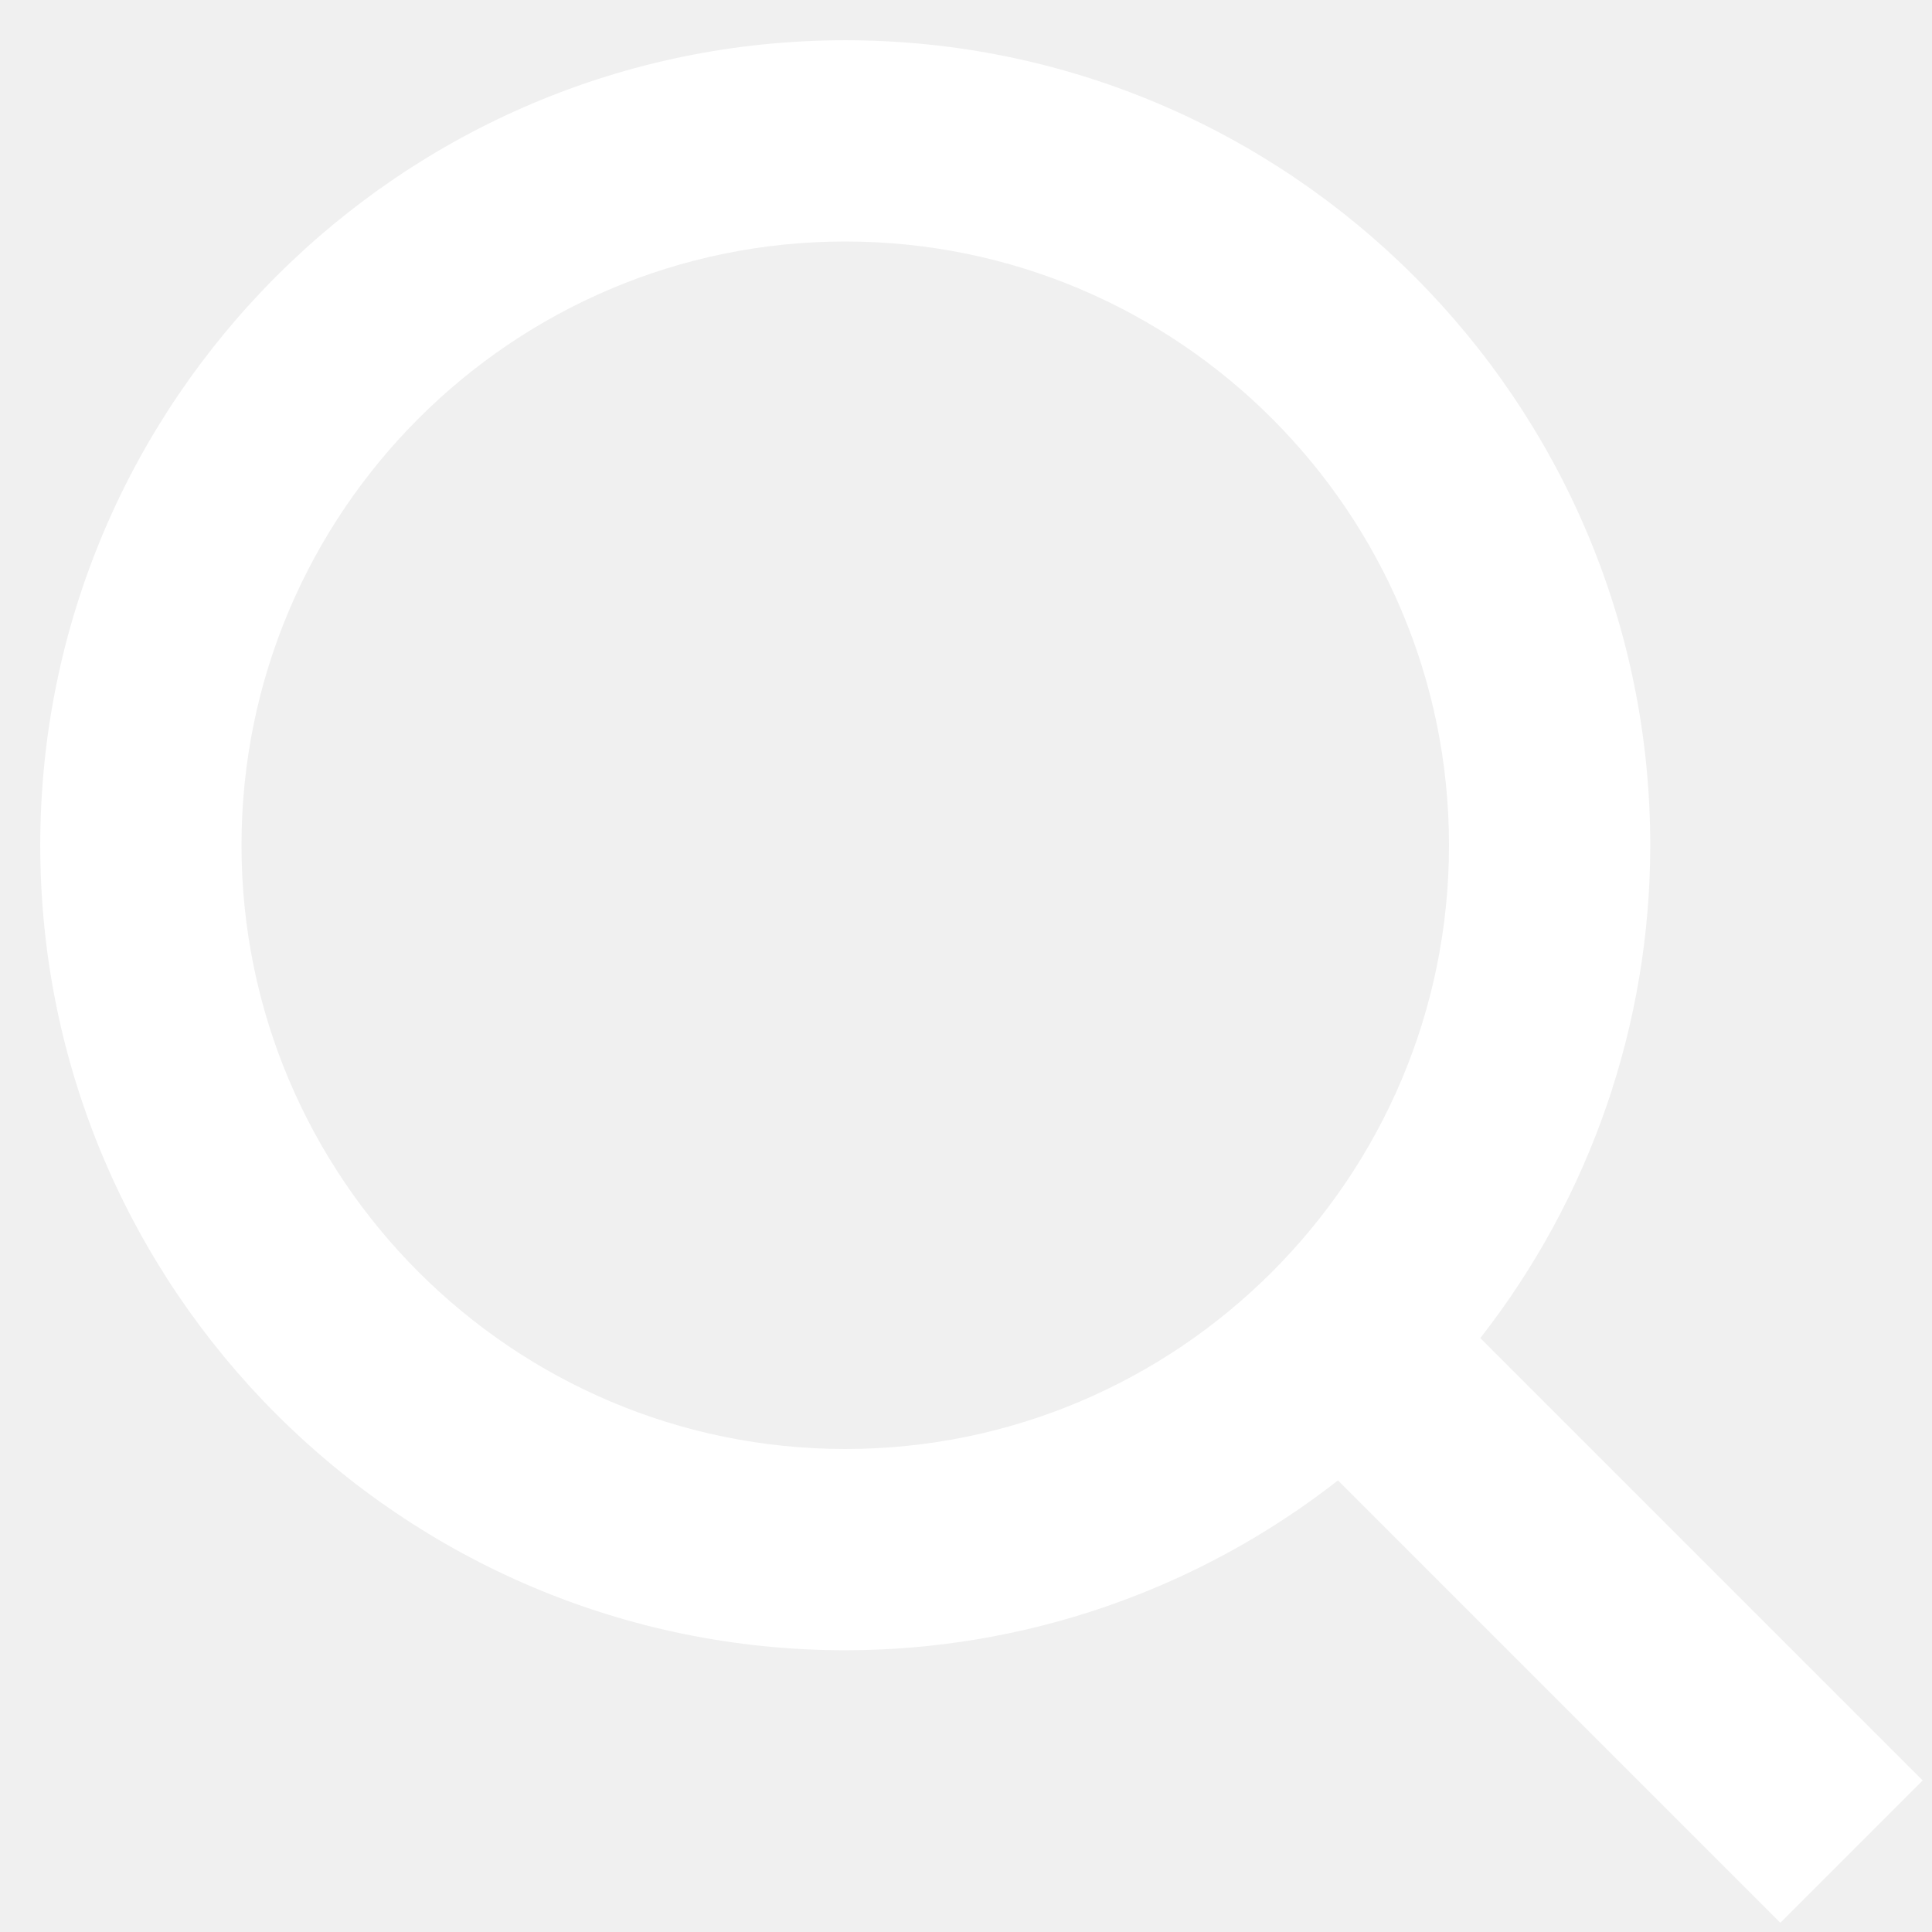
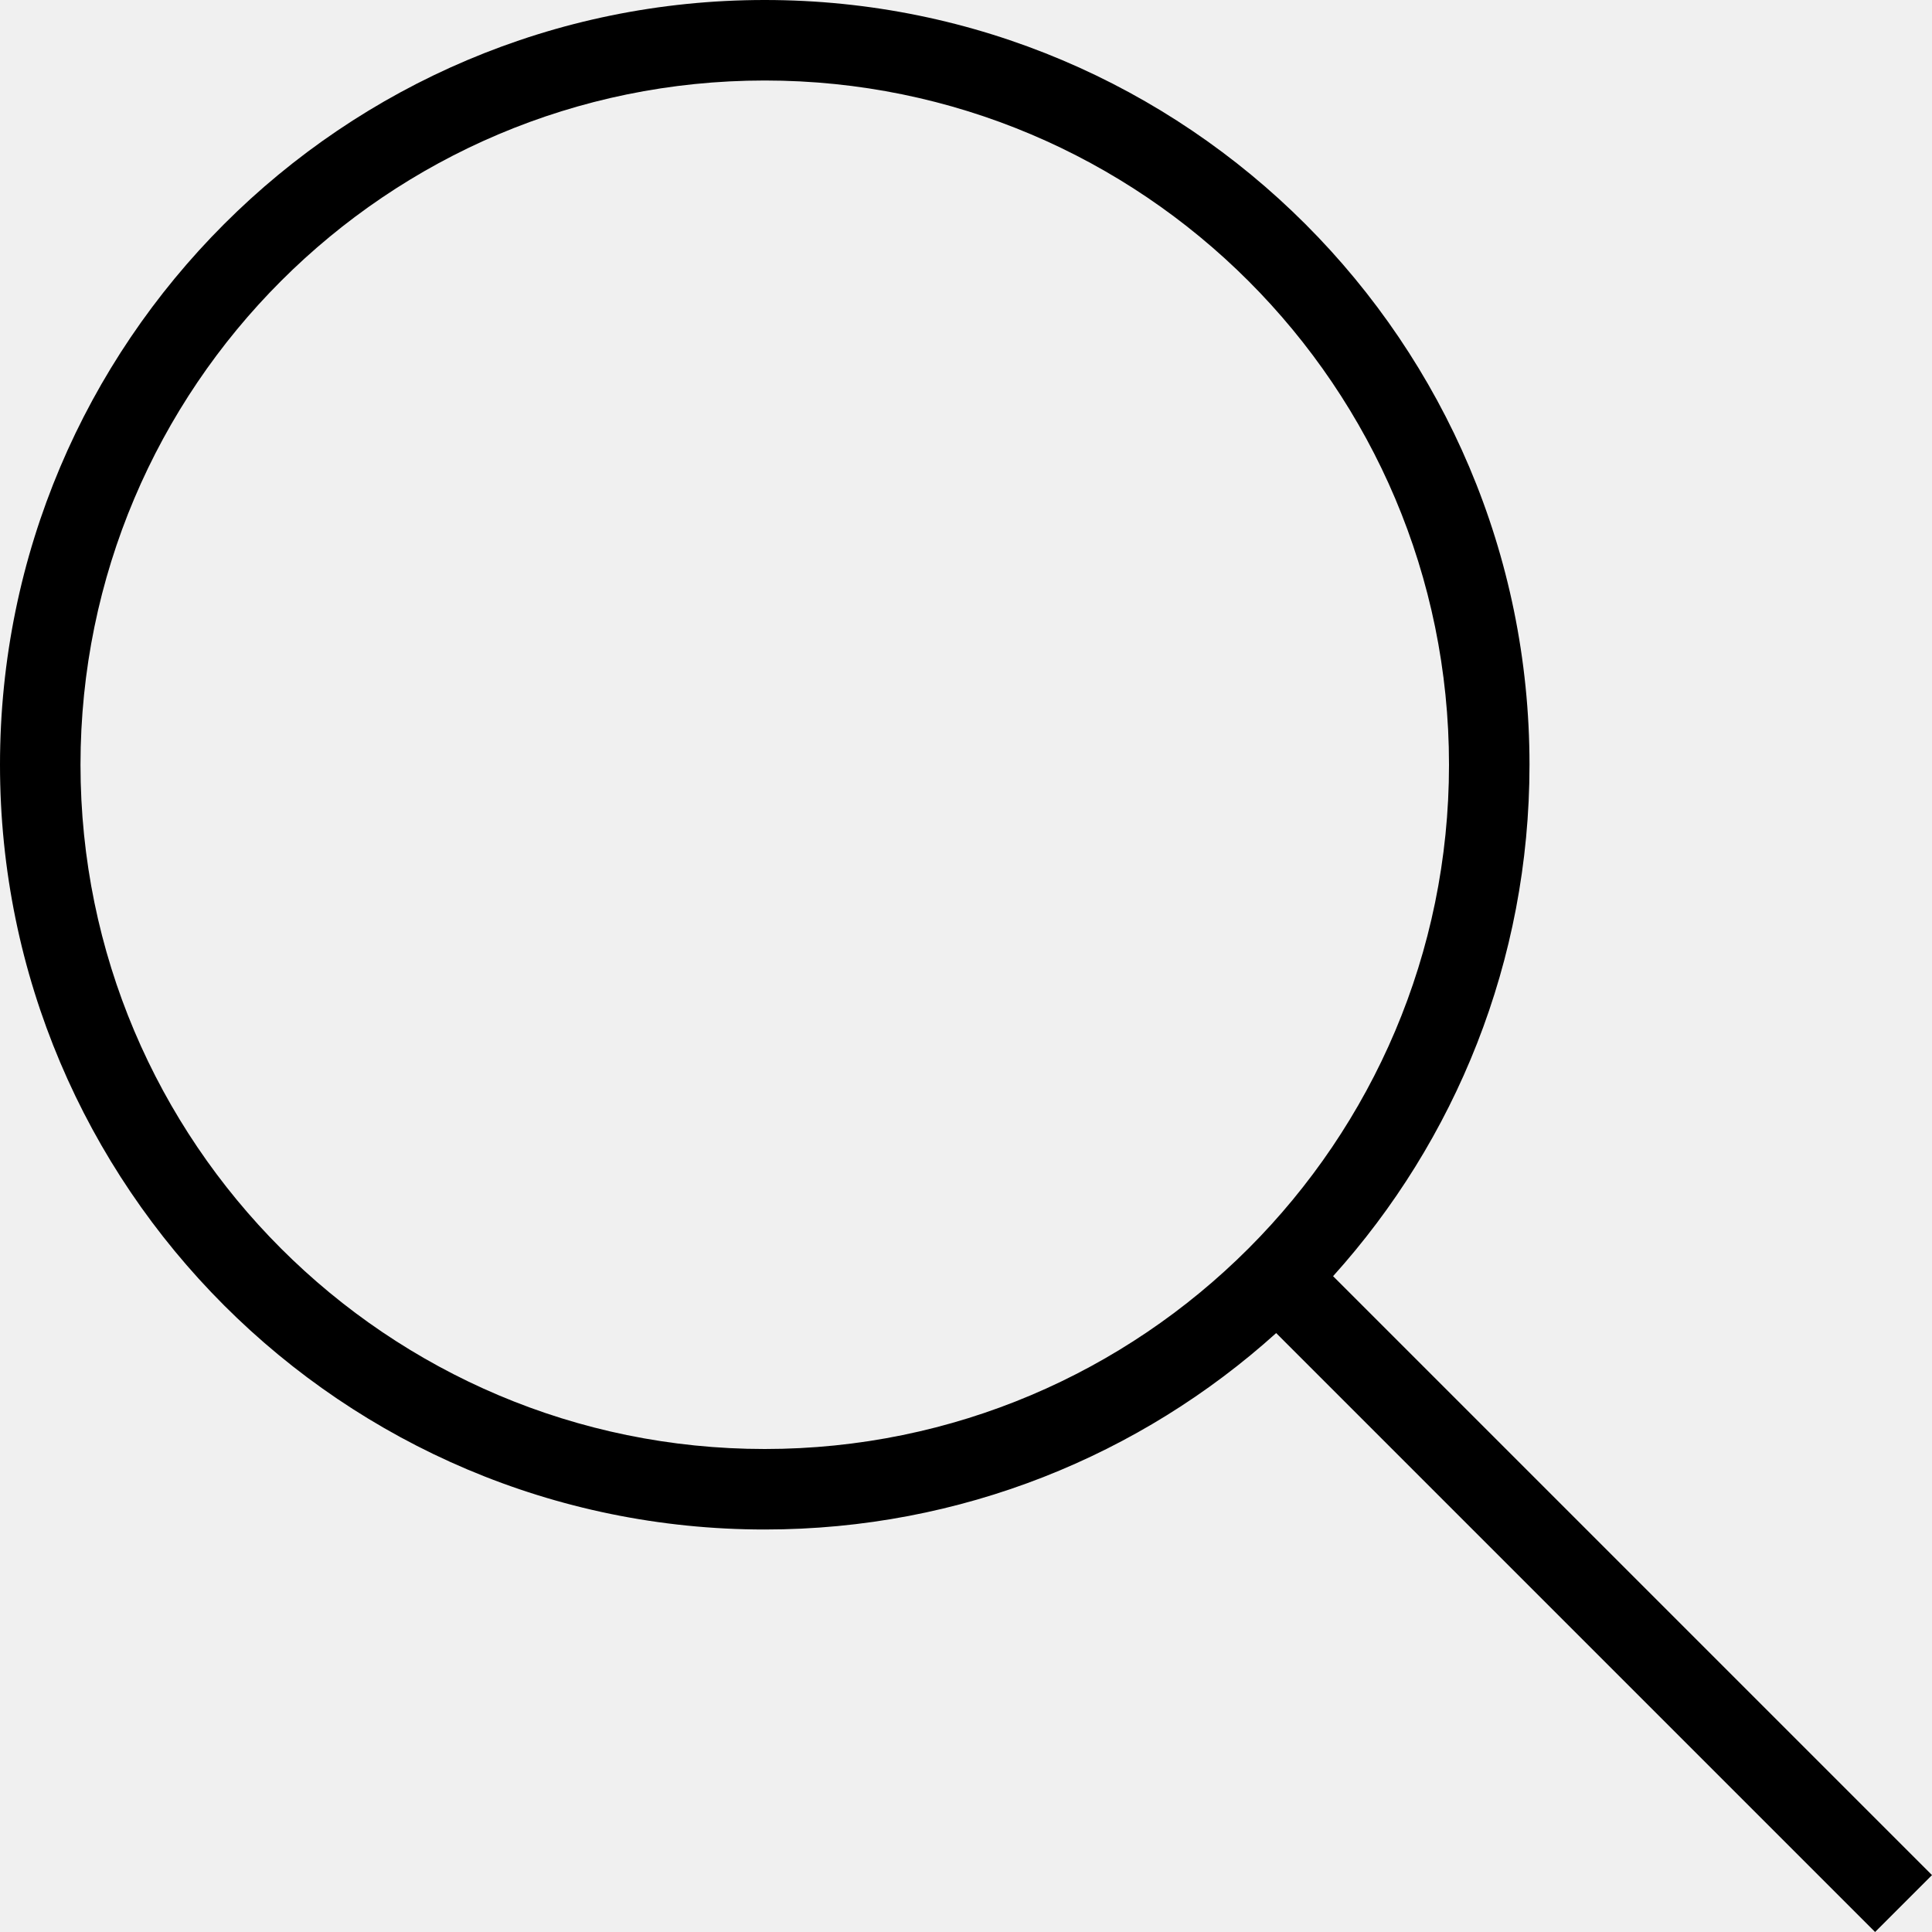
- <svg xmlns="http://www.w3.org/2000/svg" width="24" height="24" viewBox="0 0 24 24" fill="none">
-   <path d="M10.5 20.5C12.719 20.5 14.873 19.757 16.621 18.39L22.116 23.885L23.884 22.117L18.389 16.622C19.756 14.875 20.5 12.719 20.5 10.5C20.5 4.986 16.014 0.5 10.5 0.5C4.986 0.5 0.5 4.986 0.5 10.5C0.5 16.014 4.986 20.5 10.5 20.5ZM10.5 3C14.636 3 18 6.364 18 10.5C18 14.636 14.636 18 10.5 18C6.364 18 3 14.636 3 10.5C3 6.364 6.364 3 10.5 3Z" fill="white" />
+ <svg xmlns="http://www.w3.org/2000/svg" width="24" height="24" fill-rule="evenodd" clip-rule="evenodd">
+   <path d="M15.853 16.56c-1.683 1.517-3.911 2.44-6.353 2.44-5.243 0-9.5-4.257-9.5-9.5s4.257-9.5 9.5-9.5 9.5 4.257 9.5 9.5c0 2.442-.923 4.67-2.44 6.353l7.44 7.44-.707.707-7.44-7.44zm-6.353-15.56c4.691 0 8.5 3.809 8.5 8.5s-3.809 8.5-8.5 8.5-8.5-3.809-8.5-8.5 3.809-8.5 8.5-8.5z" />
</svg>
